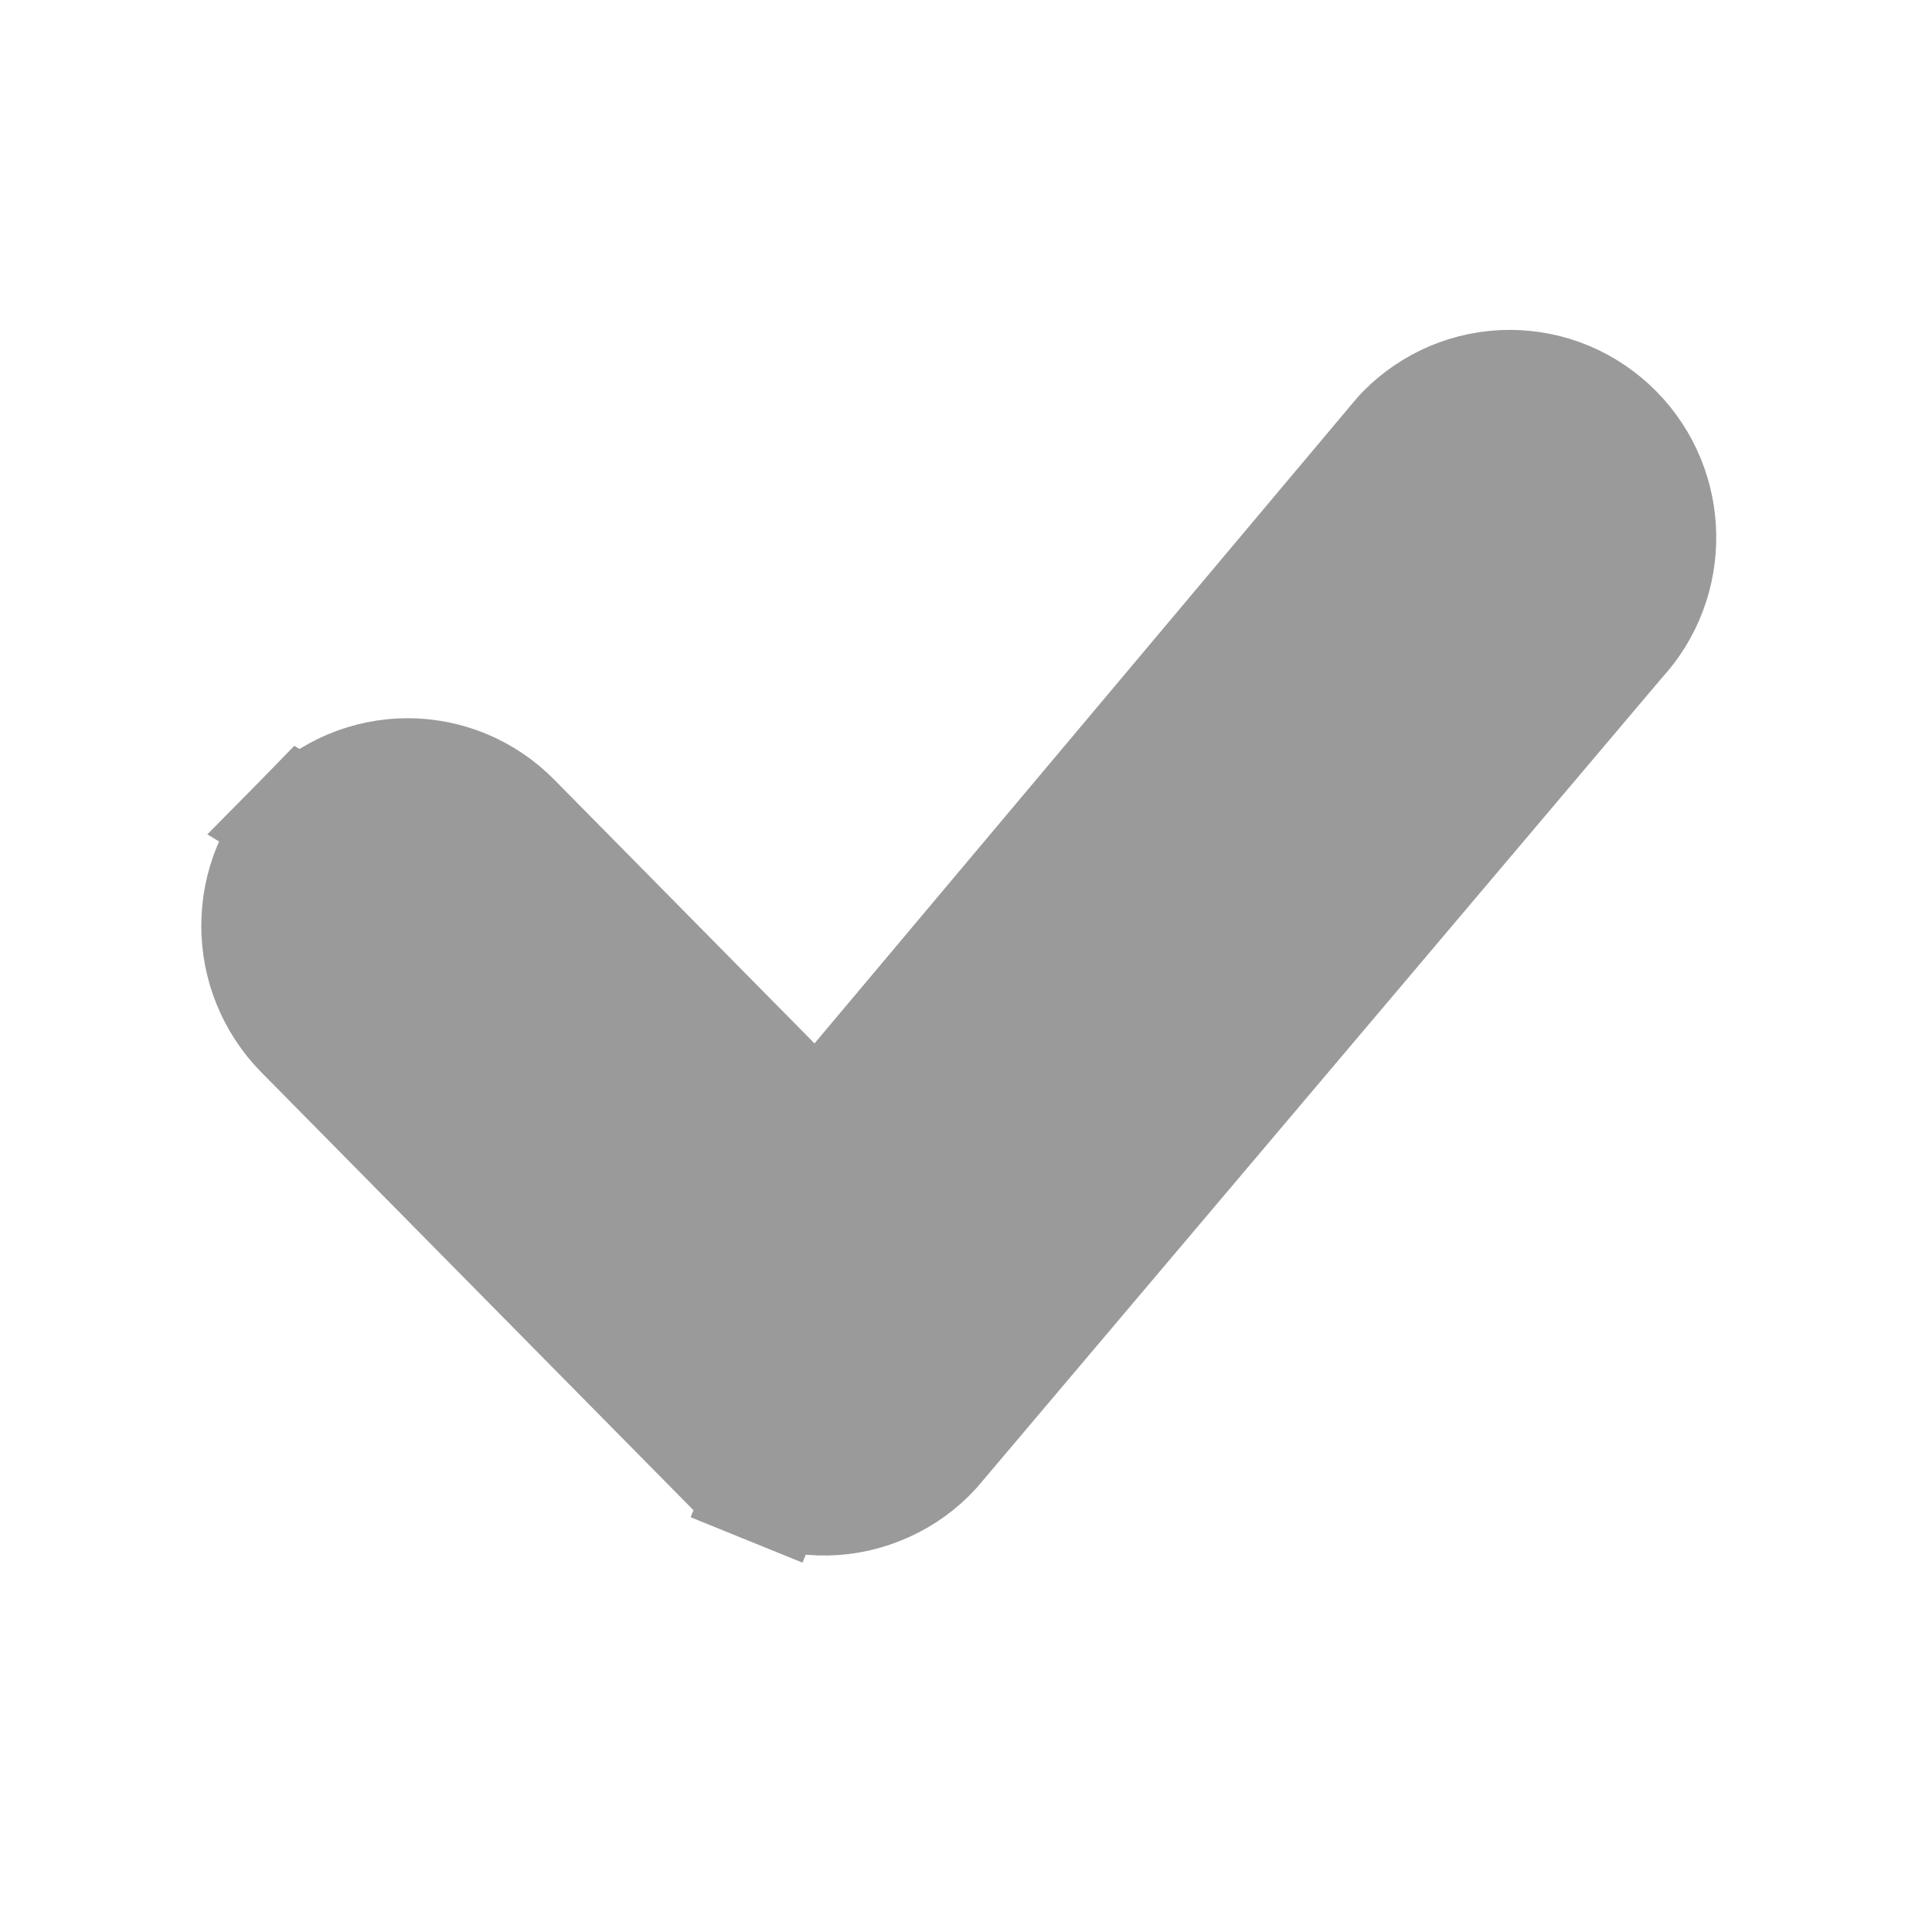
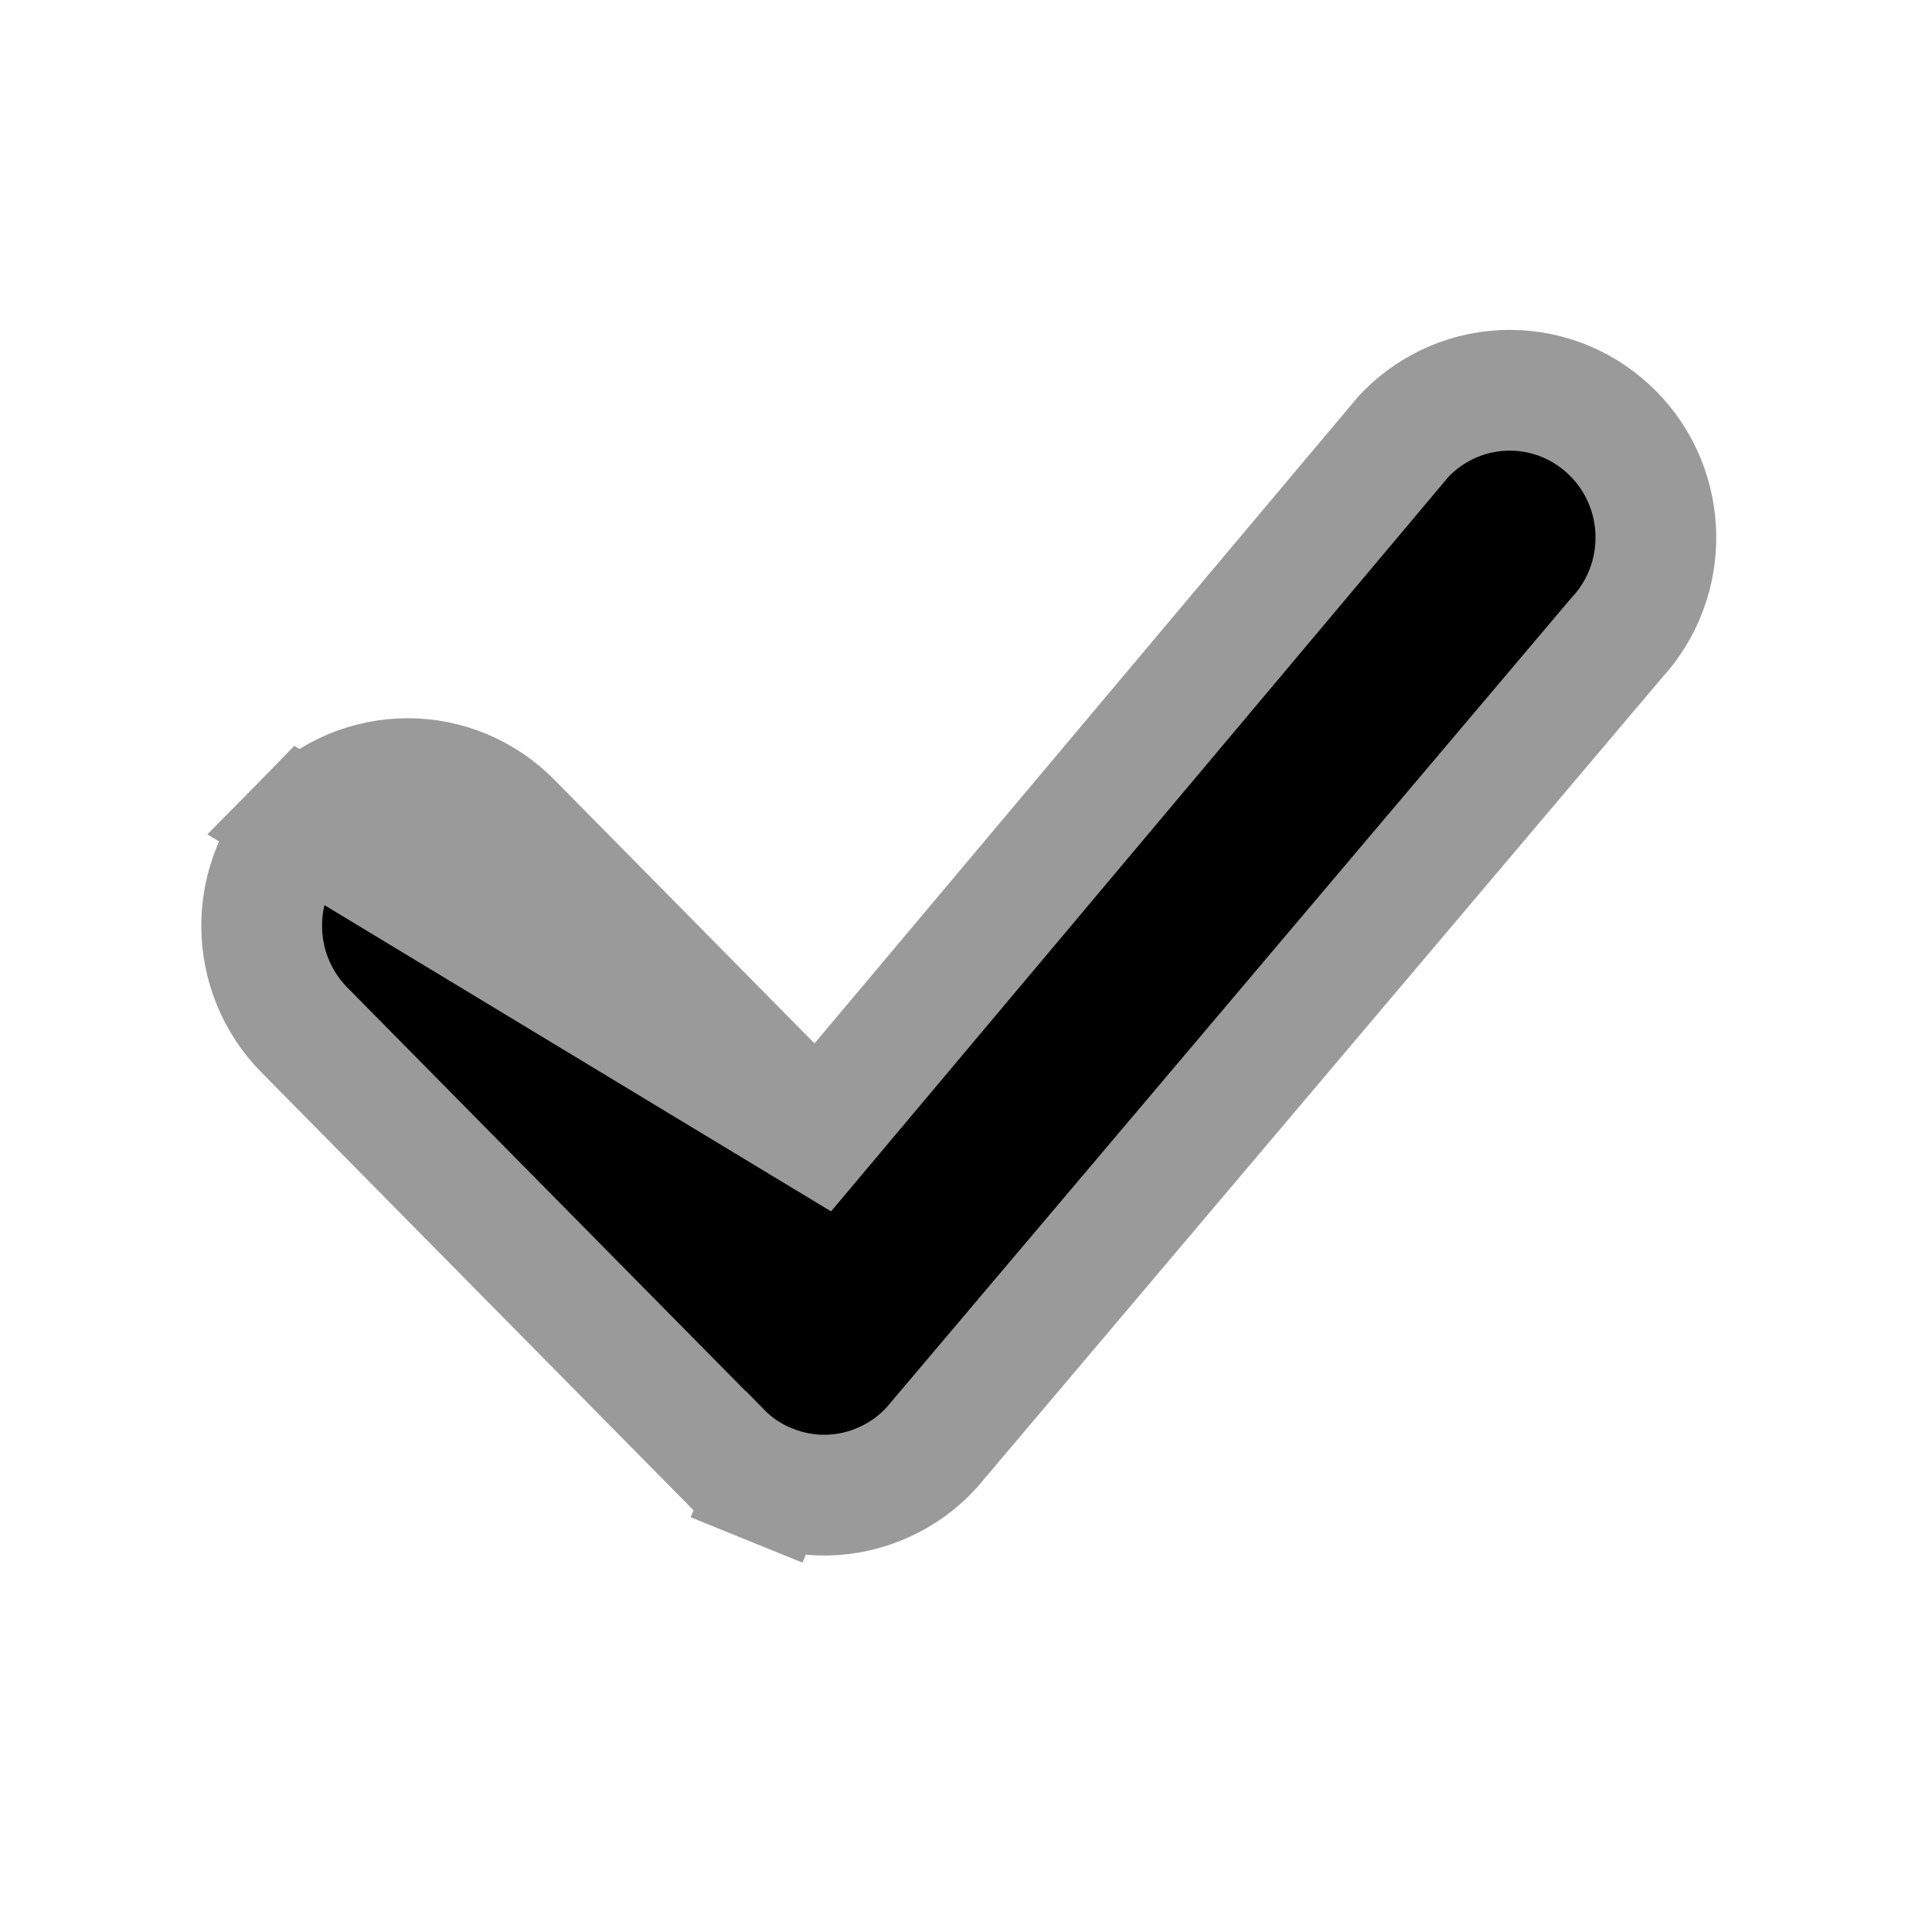
<svg xmlns="http://www.w3.org/2000/svg" width="16" height="16" viewBox="0 0 16 16" fill="none">
-   <path d="M6.775 9.383L11.597 3.646C11.613 3.626 11.63 3.608 11.647 3.59C11.759 3.477 11.891 3.388 12.037 3.326C12.185 3.264 12.343 3.232 12.503 3.232C12.663 3.232 12.822 3.264 12.969 3.326C13.116 3.388 13.249 3.479 13.361 3.592C13.821 4.058 13.831 4.805 13.388 5.283L7.727 11.975L7.721 11.982L7.715 11.989C7.605 12.11 7.471 12.207 7.322 12.274C7.173 12.342 7.012 12.379 6.848 12.382C6.684 12.385 6.522 12.354 6.371 12.292L6.56 11.829L6.371 12.292C6.219 12.231 6.082 12.139 5.968 12.022C5.968 12.022 5.967 12.022 5.967 12.022L2.518 8.527L2.517 8.526C2.292 8.296 2.167 7.988 2.167 7.667C2.167 7.346 2.292 7.038 2.517 6.809L6.775 9.383ZM6.775 9.383L4.235 6.809C4.235 6.809 4.235 6.809 4.235 6.809C4.123 6.695 3.989 6.604 3.842 6.542C3.695 6.48 3.536 6.448 3.376 6.448C3.216 6.448 3.058 6.48 2.91 6.542C2.763 6.604 2.629 6.695 2.517 6.809L6.775 9.383Z" fill="#9A9A9A" stroke="#9A9A9A" />
+   <path d="M6.775 9.383L11.597 3.646C11.613 3.626 11.63 3.608 11.647 3.59C11.759 3.477 11.891 3.388 12.037 3.326C12.185 3.264 12.343 3.232 12.503 3.232C12.663 3.232 12.822 3.264 12.969 3.326C13.116 3.388 13.249 3.479 13.361 3.592C13.821 4.058 13.831 4.805 13.388 5.283L7.727 11.975L7.721 11.982L7.715 11.989C7.605 12.11 7.471 12.207 7.322 12.274C7.173 12.342 7.012 12.379 6.848 12.382C6.684 12.385 6.522 12.354 6.371 12.292L6.56 11.829L6.371 12.292C6.219 12.231 6.082 12.139 5.968 12.022C5.968 12.022 5.967 12.022 5.967 12.022L2.518 8.527L2.517 8.526C2.292 8.296 2.167 7.988 2.167 7.667C2.167 7.346 2.292 7.038 2.517 6.809L6.775 9.383ZM6.775 9.383L4.235 6.809C4.235 6.809 4.235 6.809 4.235 6.809C4.123 6.695 3.989 6.604 3.842 6.542C3.695 6.48 3.536 6.448 3.376 6.448C3.216 6.448 3.058 6.48 2.91 6.542C2.763 6.604 2.629 6.695 2.517 6.809L6.775 9.383Z" fill="currentColor" stroke="#9A9A9A" />
</svg>
